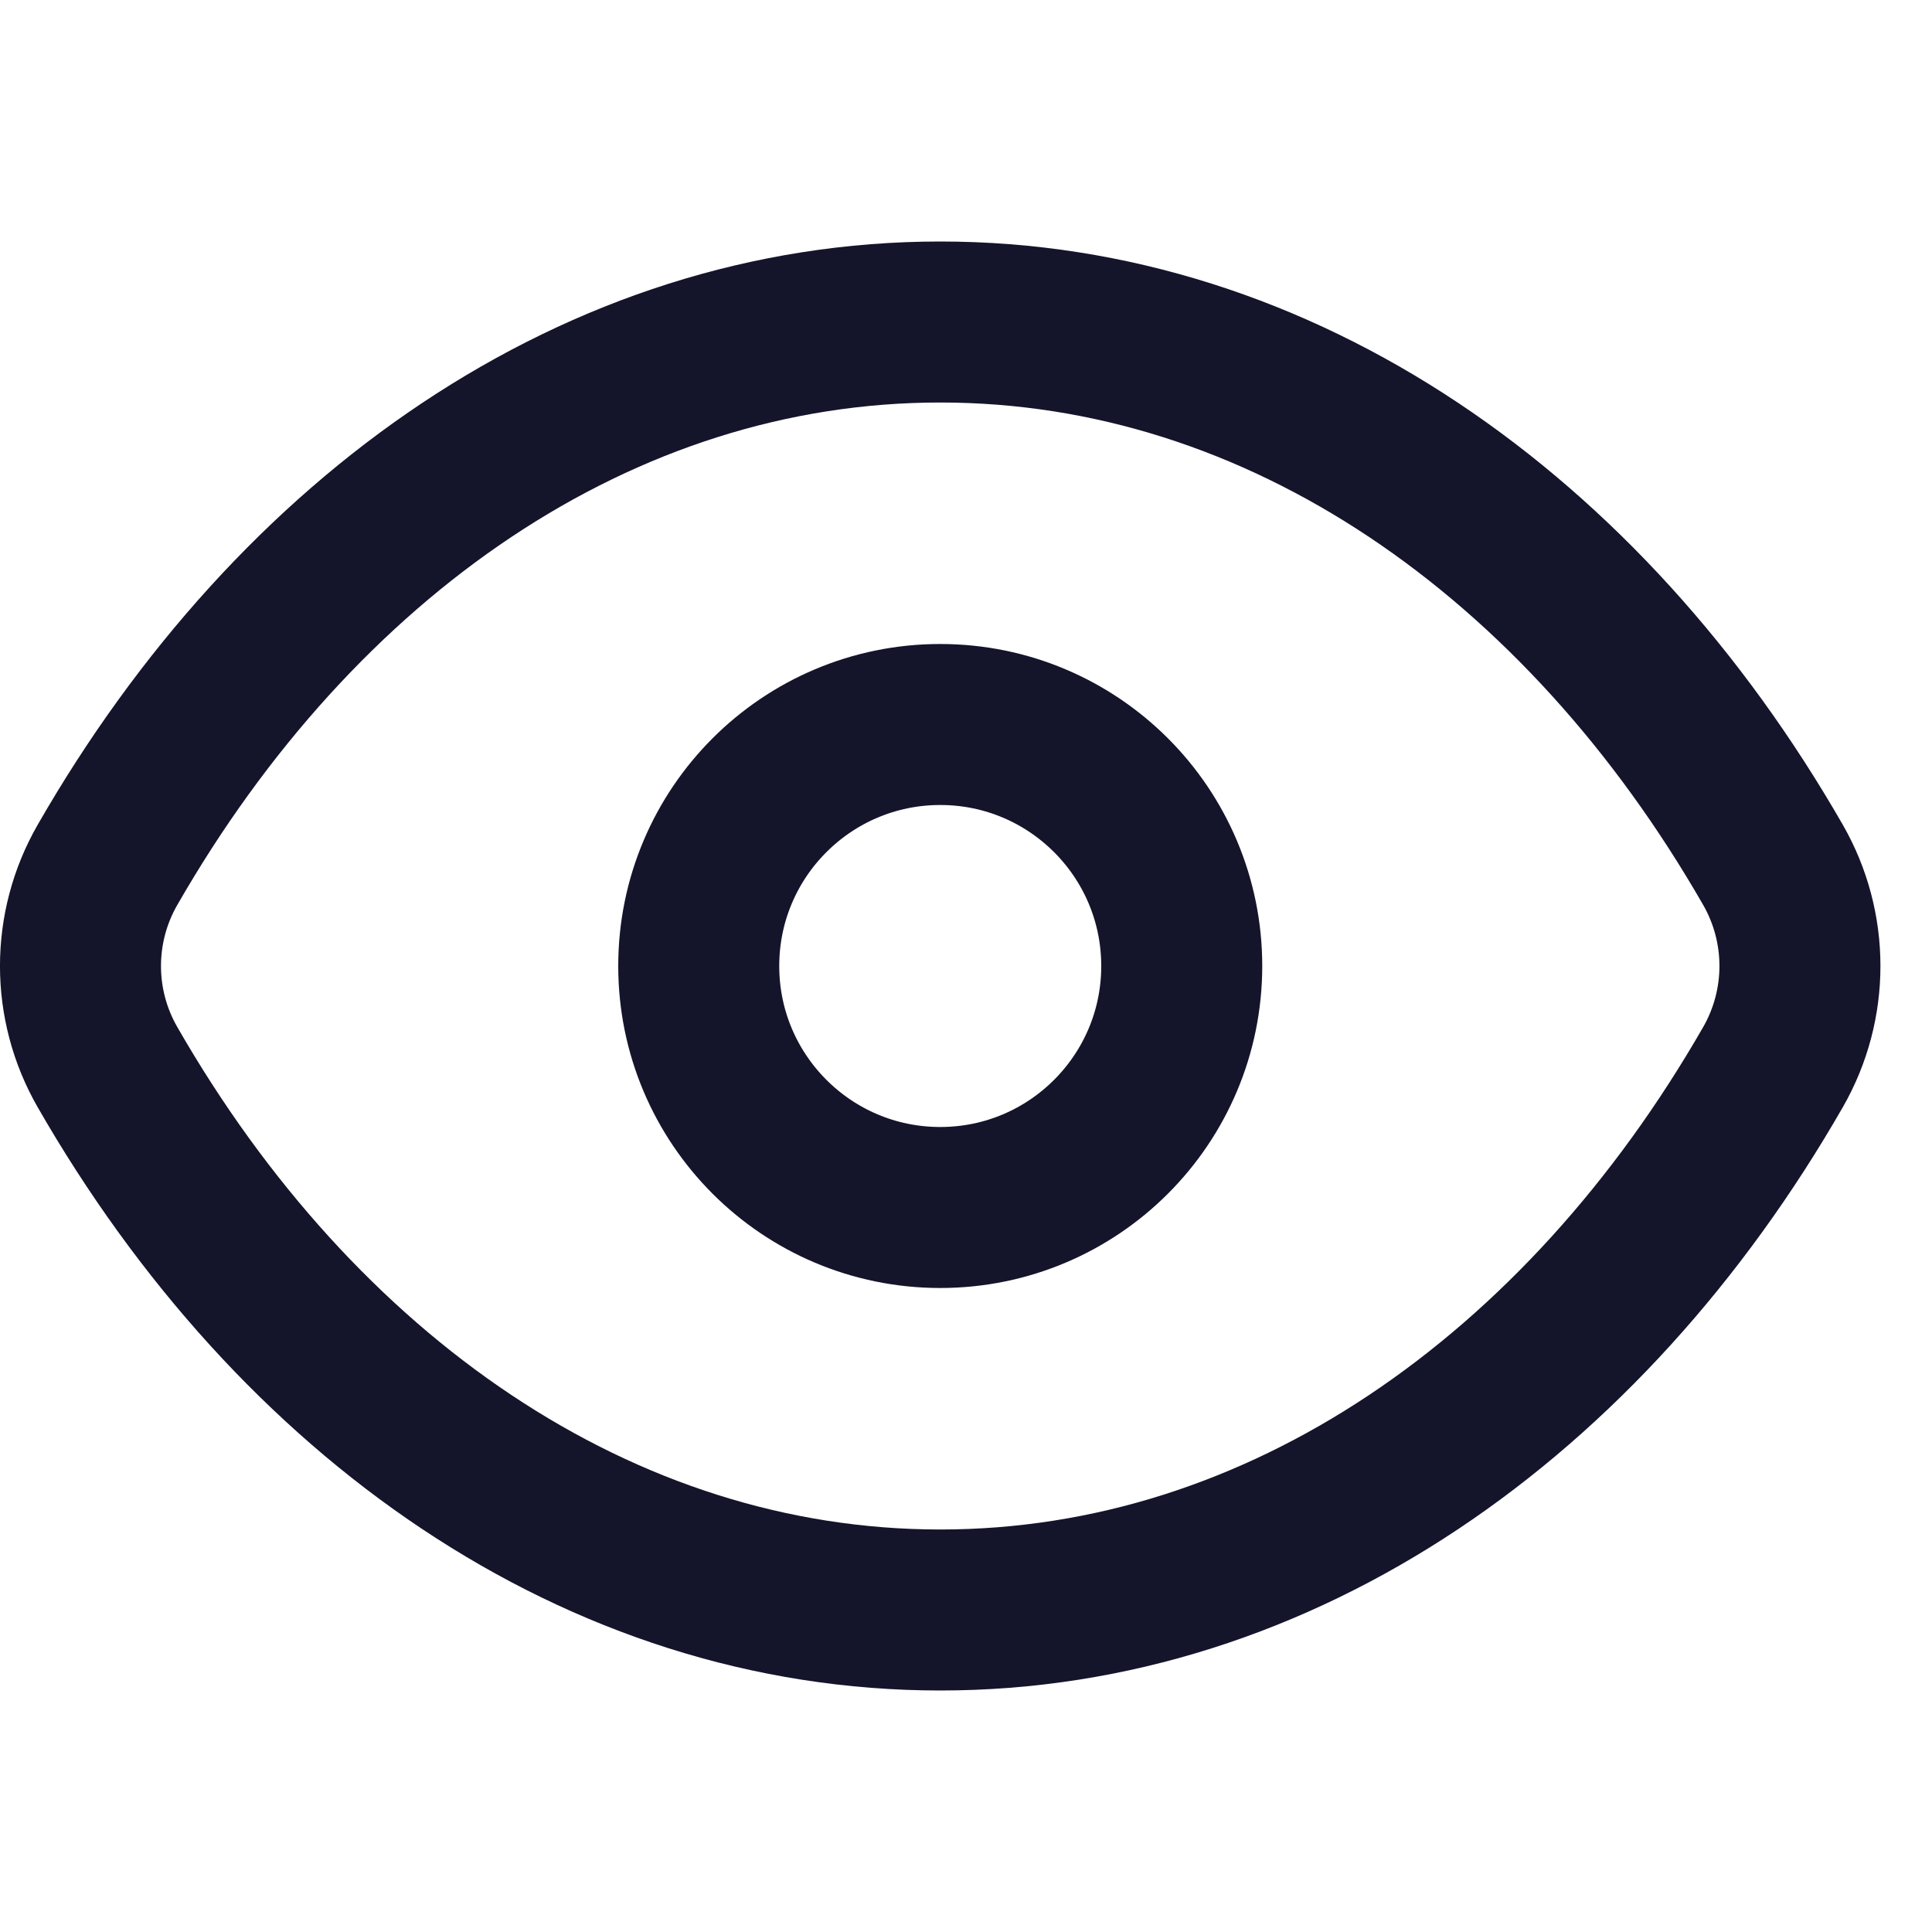
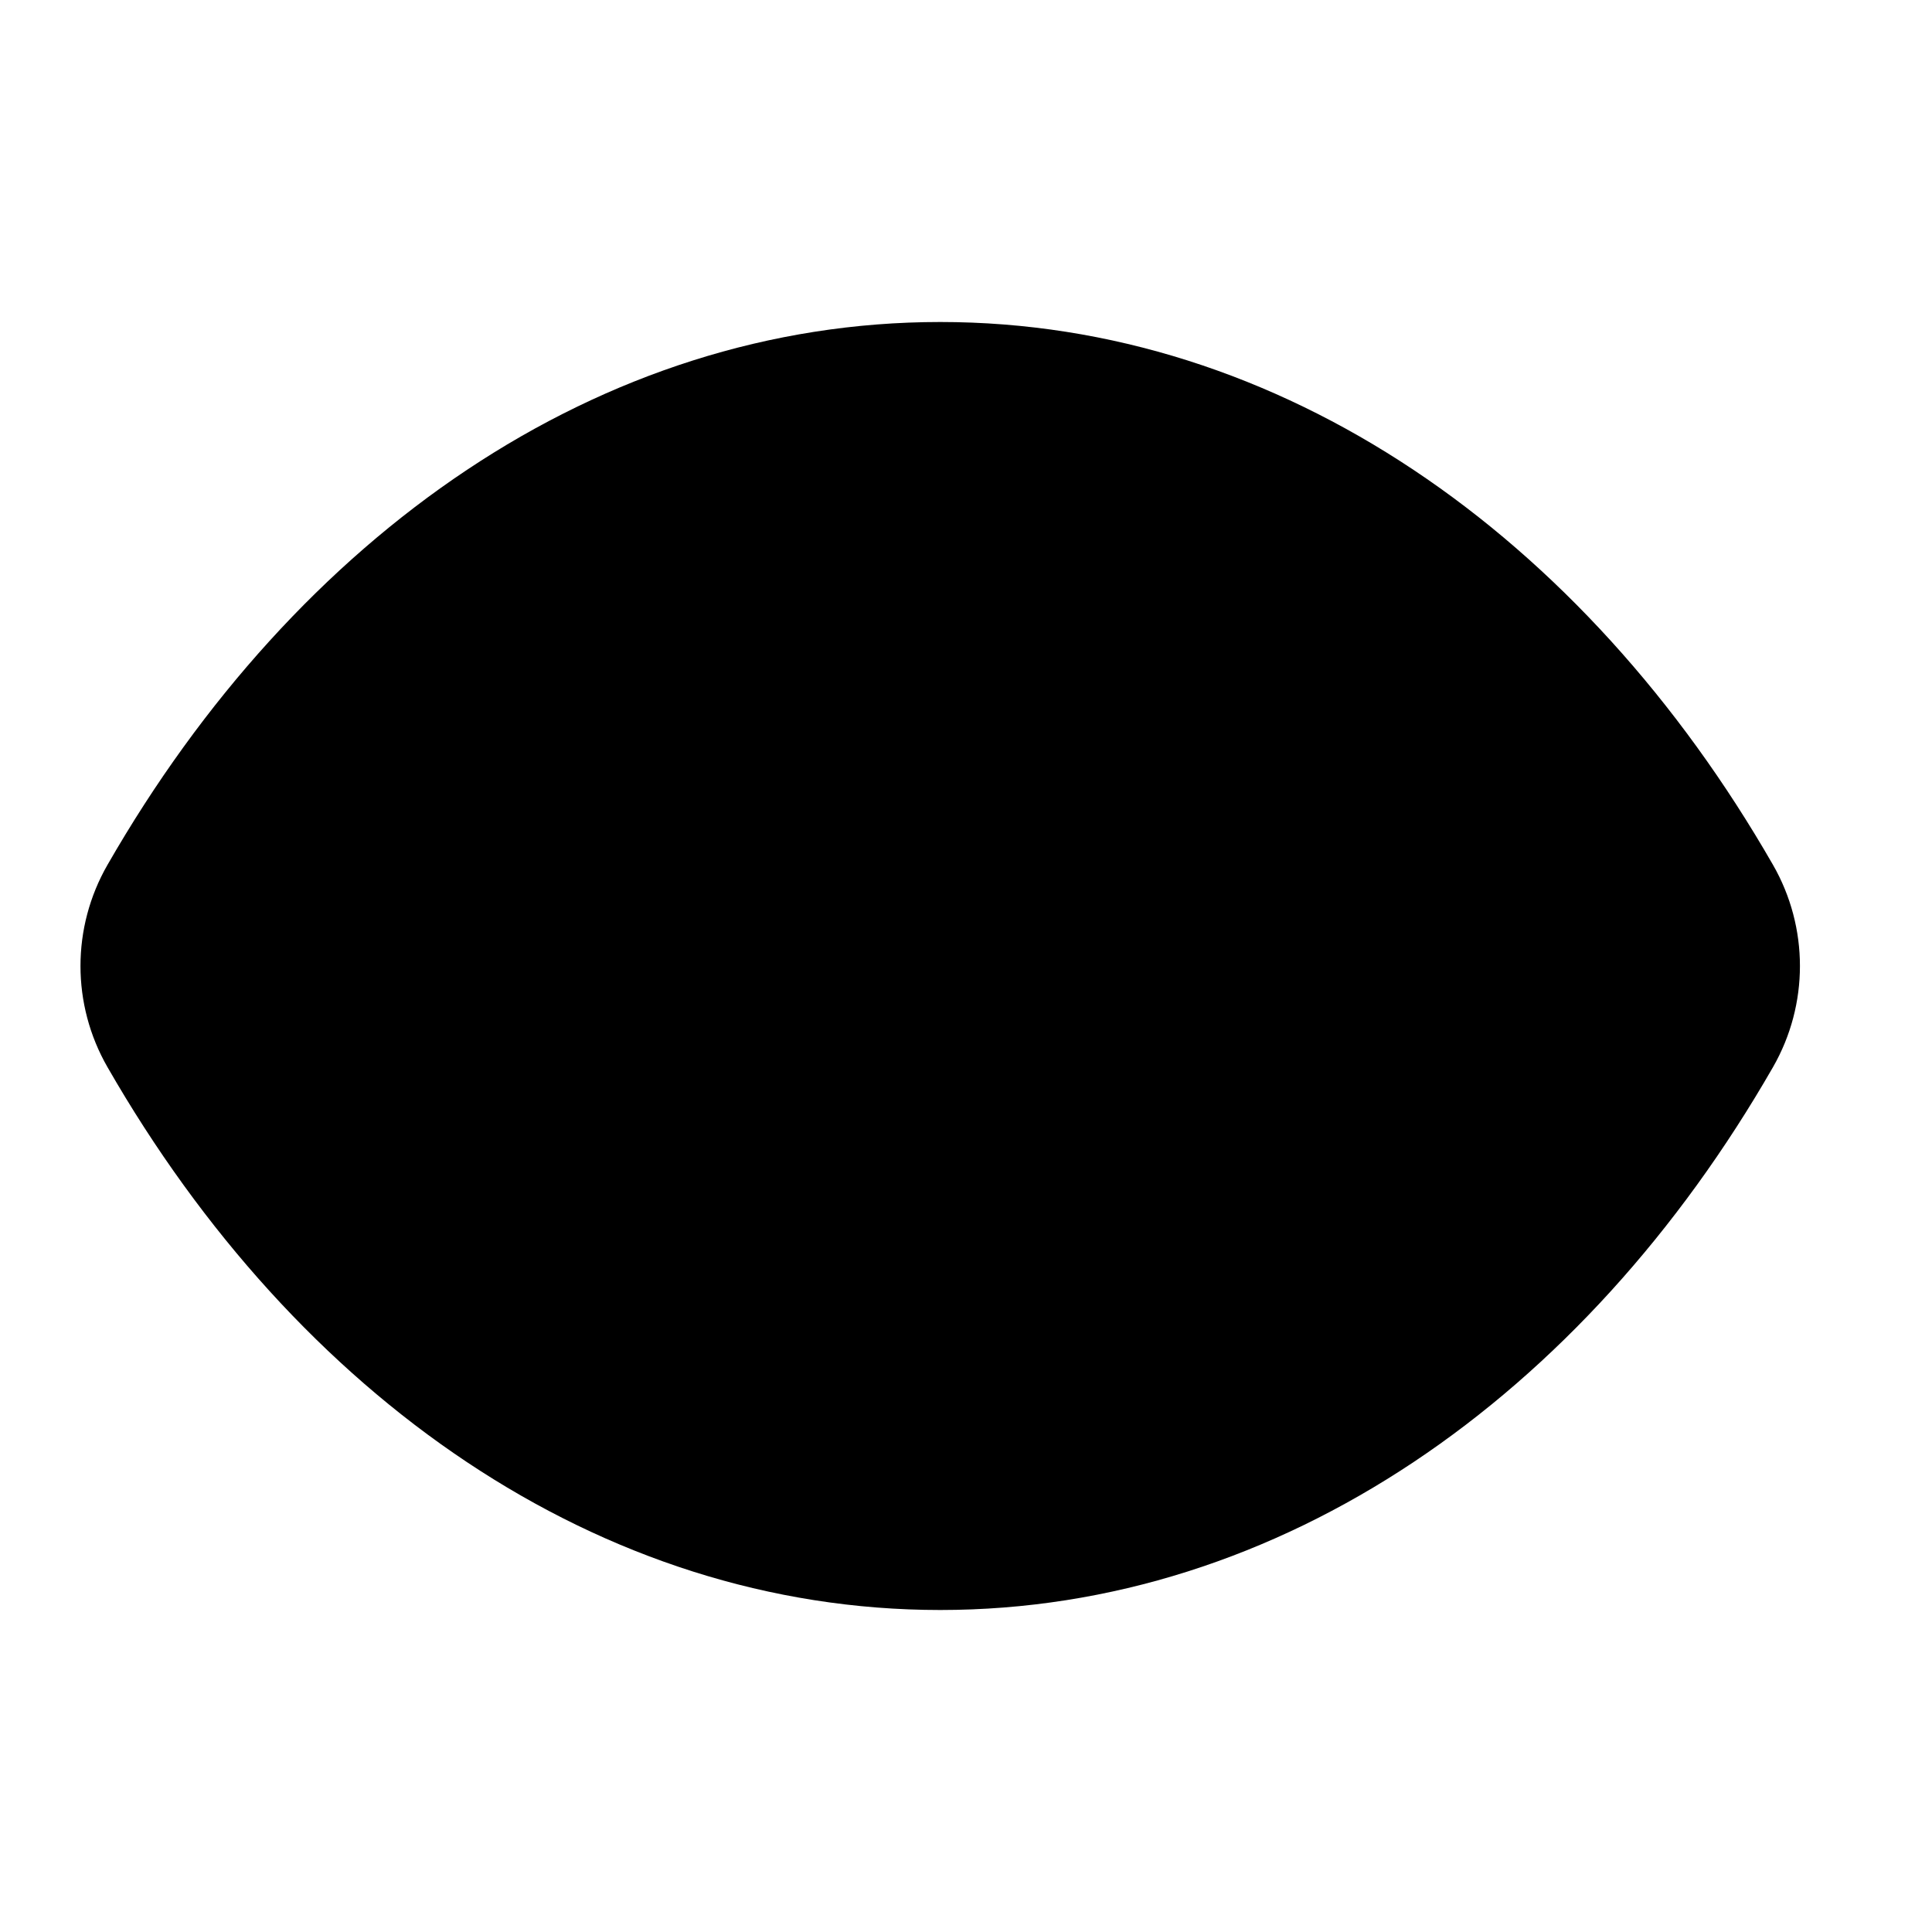
- <svg xmlns="http://www.w3.org/2000/svg" width="24" height="24" viewBox="0 0 24 24" fill="none">
-   <path d="M1.335 13.256C0.888 12.478 0.888 11.522 1.335 10.744C3.685 6.651 7.444 4 11.68 4C15.916 4 19.675 6.651 22.025 10.744C22.471 11.522 22.471 12.478 22.025 13.256C19.675 17.349 15.916 20 11.68 20C7.444 20 3.685 17.349 1.335 13.256Z" stroke="#14142B" stroke-width="2" />
-   <circle cx="11.68" cy="12" r="3" stroke="#14142B" stroke-width="2" />
+ <svg xmlns="http://www.w3.org/2000/svg" width="24" height="24" viewBox="0 0 24 24" fill="current">
+   <path d="M1.335 13.256C0.888 12.478 0.888 11.522 1.335 10.744C3.685 6.651 7.444 4 11.68 4C15.916 4 19.675 6.651 22.025 10.744C22.471 11.522 22.471 12.478 22.025 13.256C19.675 17.349 15.916 20 11.68 20C7.444 20 3.685 17.349 1.335 13.256Z" stroke="current" stroke-width="2" />
+   <circle cx="11.68" cy="12" r="3" stroke="current" stroke-width="2" />
</svg>
